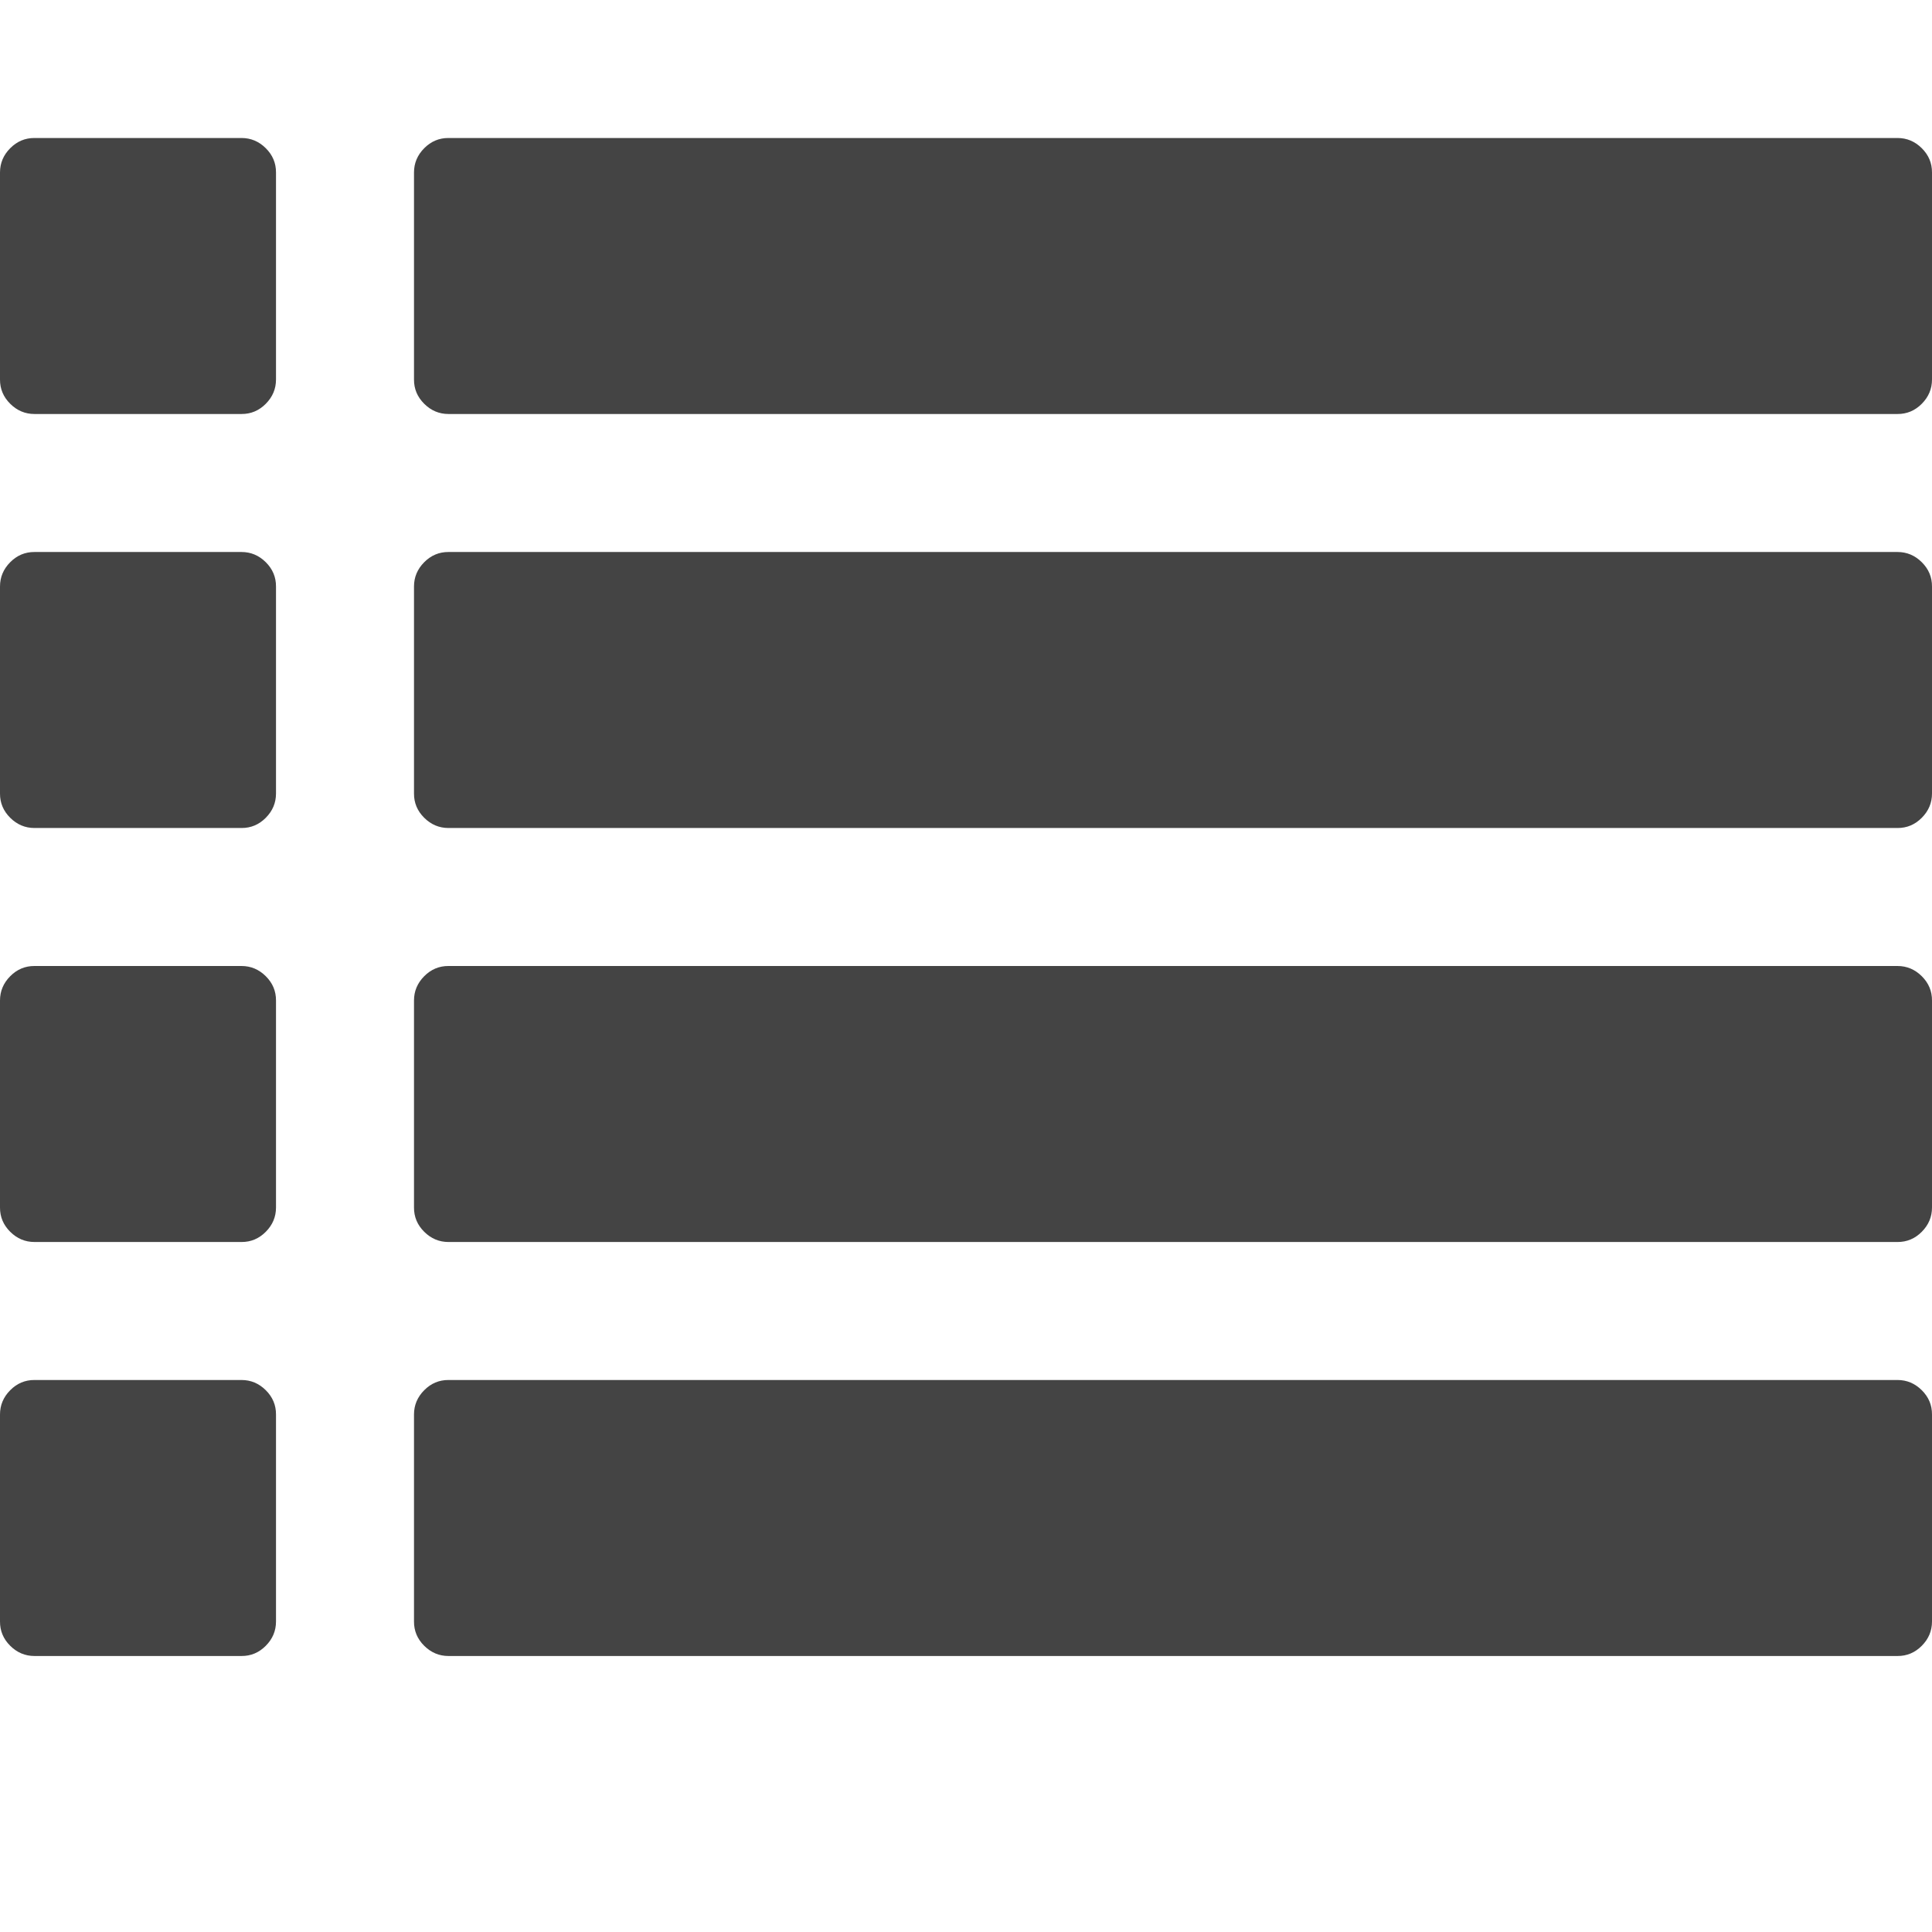
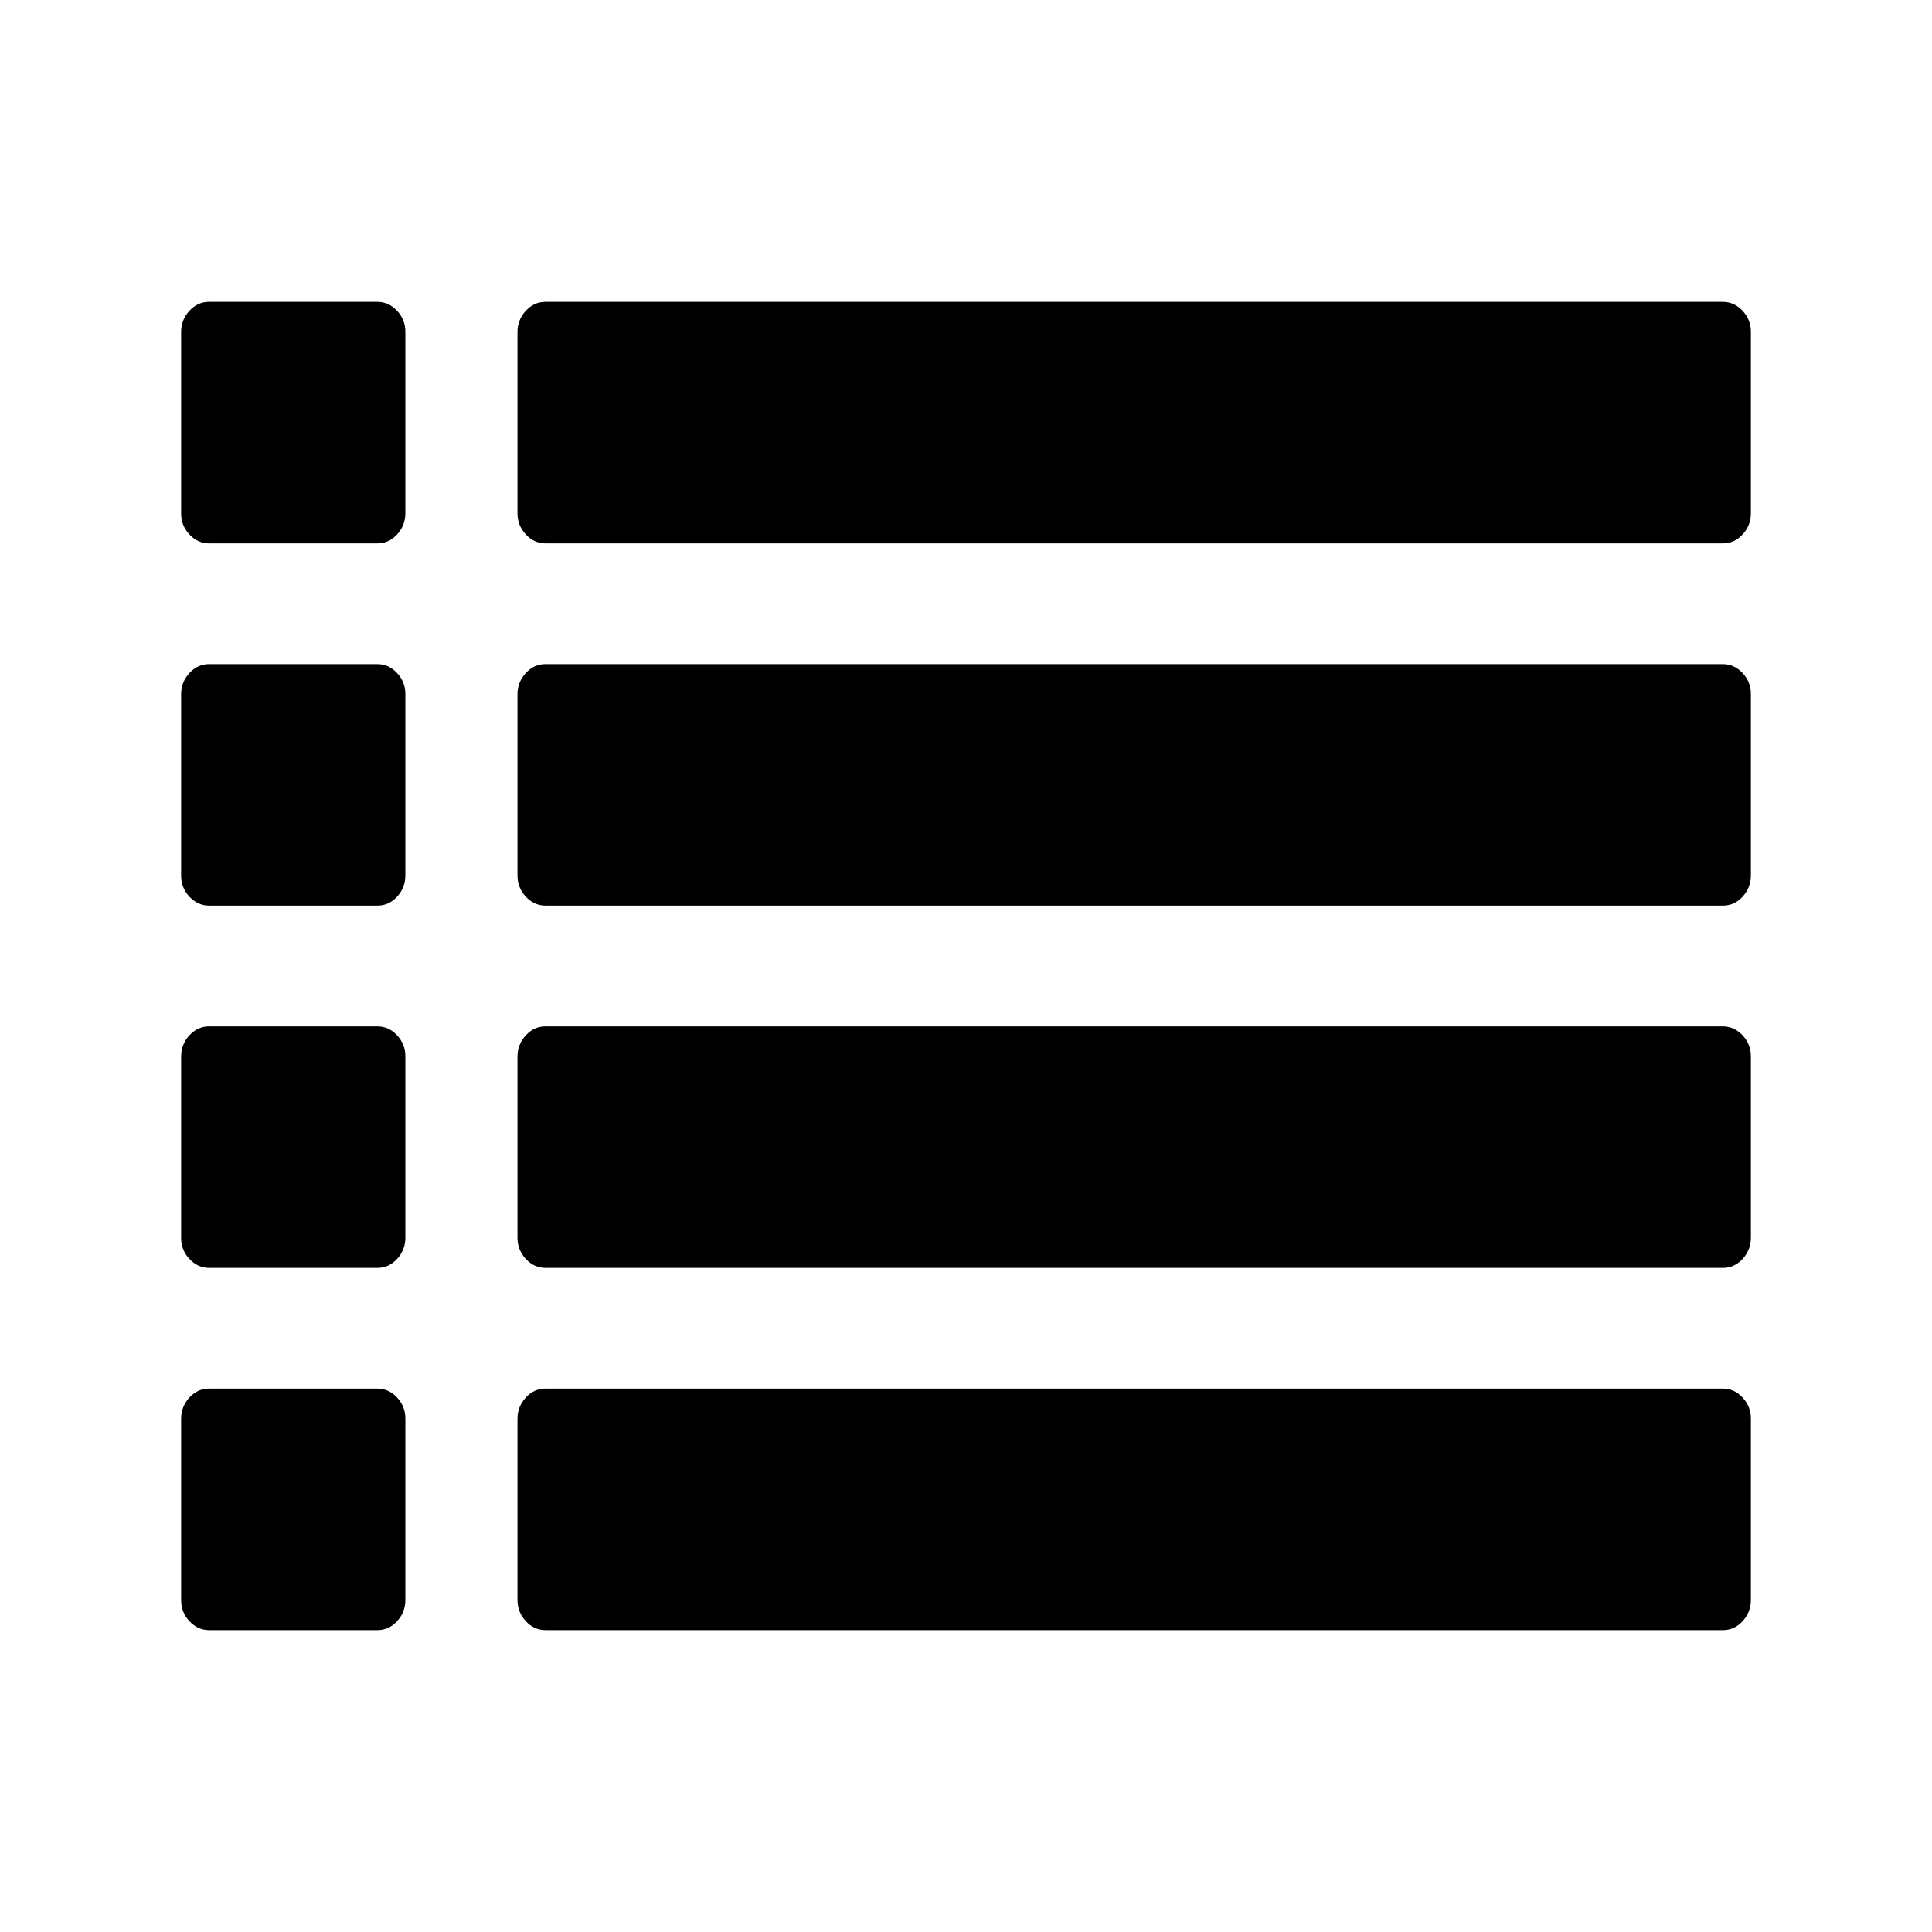
- <svg xmlns="http://www.w3.org/2000/svg" version="1.1" width="28" height="28" viewBox="0 0 28 28">
-   <path fill="#444444" d="M4 20.5v3q0 0.203-0.148 0.352t-0.352 0.148h-3q-0.203 0-0.352-0.148t-0.148-0.352v-3q0-0.203 0.148-0.352t0.352-0.148h3q0.203 0 0.352 0.148t0.148 0.352zM4 14.5v3q0 0.203-0.148 0.352t-0.352 0.148h-3q-0.203 0-0.352-0.148t-0.148-0.352v-3q0-0.203 0.148-0.352t0.352-0.148h3q0.203 0 0.352 0.148t0.148 0.352zM4 8.5v3q0 0.203-0.148 0.352t-0.352 0.148h-3q-0.203 0-0.352-0.148t-0.148-0.352v-3q0-0.203 0.148-0.352t0.352-0.148h3q0.203 0 0.352 0.148t0.148 0.352zM28 20.5v3q0 0.203-0.148 0.352t-0.352 0.148h-21q-0.203 0-0.352-0.148t-0.148-0.352v-3q0-0.203 0.148-0.352t0.352-0.148h21q0.203 0 0.352 0.148t0.148 0.352zM4 2.5v3q0 0.203-0.148 0.352t-0.352 0.148h-3q-0.203 0-0.352-0.148t-0.148-0.352v-3q0-0.203 0.148-0.352t0.352-0.148h3q0.203 0 0.352 0.148t0.148 0.352zM28 14.5v3q0 0.203-0.148 0.352t-0.352 0.148h-21q-0.203 0-0.352-0.148t-0.148-0.352v-3q0-0.203 0.148-0.352t0.352-0.148h21q0.203 0 0.352 0.148t0.148 0.352zM28 8.5v3q0 0.203-0.148 0.352t-0.352 0.148h-21q-0.203 0-0.352-0.148t-0.148-0.352v-3q0-0.203 0.148-0.352t0.352-0.148h21q0.203 0 0.352 0.148t0.148 0.352zM28 2.5v3q0 0.203-0.148 0.352t-0.352 0.148h-21q-0.203 0-0.352-0.148t-0.148-0.352v-3q0-0.203 0.148-0.352t0.352-0.148h21q0.203 0 0.352 0.148t0.148 0.352z" />
+ <svg xmlns="http://www.w3.org/2000/svg" width="100%" height="100%" viewBox="0 0 32 32" version="1.1" xml:space="preserve" style="fill-rule:evenodd;clip-rule:evenodd;stroke-linejoin:round;stroke-miterlimit:1.414;">
+   <path d="M6.714,23.5l0,3c0,0.135 -0.046,0.253 -0.137,0.352c-0.092,0.099 -0.201,0.149 -0.327,0.148l-2.786,0c-0.125,0 -0.234,-0.049 -0.327,-0.148c-0.092,-0.099 -0.138,-0.216 -0.137,-0.352l0,-3c0,-0.135 0.046,-0.253 0.137,-0.352c0.092,-0.099 0.201,-0.149 0.327,-0.148l2.786,0c0.126,0 0.235,0.049 0.327,0.148c0.092,0.099 0.138,0.216 0.137,0.352ZM6.714,17.5l0,3c0,0.135 -0.046,0.253 -0.137,0.352c-0.092,0.099 -0.201,0.149 -0.327,0.148l-2.786,0c-0.125,0 -0.234,-0.049 -0.327,-0.148c-0.092,-0.099 -0.138,-0.216 -0.137,-0.352l0,-3c0,-0.135 0.046,-0.253 0.137,-0.352c0.092,-0.099 0.201,-0.149 0.327,-0.148l2.786,0c0.126,0 0.235,0.049 0.327,0.148c0.092,0.099 0.138,0.216 0.137,0.352ZM6.714,11.5l0,3c0,0.135 -0.046,0.253 -0.137,0.352c-0.092,0.099 -0.201,0.149 -0.327,0.148l-2.786,0c-0.125,0 -0.234,-0.049 -0.327,-0.148c-0.092,-0.099 -0.138,-0.216 -0.137,-0.352l0,-3c0,-0.135 0.046,-0.253 0.137,-0.352c0.092,-0.099 0.201,-0.149 0.327,-0.148l2.786,0c0.126,0 0.235,0.049 0.327,0.148c0.092,0.099 0.138,0.216 0.137,0.352ZM29,23.5l0,3c0,0.135 -0.046,0.253 -0.137,0.352c-0.092,0.099 -0.201,0.149 -0.327,0.148l-19.5,0c-0.126,0 -0.235,-0.049 -0.327,-0.148c-0.092,-0.099 -0.138,-0.216 -0.138,-0.352l0,-3c0,-0.135 0.046,-0.253 0.138,-0.352c0.091,-0.099 0.2,-0.149 0.327,-0.148l19.5,0c0.125,0 0.234,0.049 0.327,0.148c0.092,0.099 0.138,0.216 0.137,0.352ZM6.714,5.5l0,3c0,0.135 -0.046,0.253 -0.137,0.352c-0.092,0.099 -0.201,0.149 -0.327,0.148l-2.786,0c-0.125,0 -0.234,-0.049 -0.327,-0.148c-0.092,-0.099 -0.138,-0.216 -0.137,-0.352l0,-3c0,-0.135 0.046,-0.253 0.137,-0.352c0.092,-0.099 0.201,-0.149 0.327,-0.148l2.786,0c0.126,0 0.235,0.049 0.327,0.148c0.092,0.099 0.138,0.216 0.137,0.352ZM29,17.5l0,3c0,0.135 -0.046,0.253 -0.137,0.352c-0.092,0.099 -0.201,0.149 -0.327,0.148l-19.5,0c-0.126,0 -0.235,-0.049 -0.327,-0.148c-0.092,-0.099 -0.138,-0.216 -0.138,-0.352l0,-3c0,-0.135 0.046,-0.253 0.138,-0.352c0.091,-0.099 0.2,-0.149 0.327,-0.148l19.5,0c0.125,0 0.234,0.049 0.327,0.148c0.092,0.099 0.138,0.216 0.137,0.352ZM29,11.5l0,3c0,0.135 -0.046,0.253 -0.137,0.352c-0.092,0.099 -0.201,0.149 -0.327,0.148l-19.5,0c-0.126,0 -0.235,-0.049 -0.327,-0.148c-0.092,-0.099 -0.138,-0.216 -0.138,-0.352l0,-3c0,-0.135 0.046,-0.253 0.138,-0.352c0.091,-0.099 0.2,-0.149 0.327,-0.148l19.5,0c0.125,0 0.234,0.049 0.327,0.148c0.092,0.099 0.138,0.216 0.137,0.352ZM29,5.5l0,3c0,0.135 -0.046,0.253 -0.137,0.352c-0.092,0.099 -0.201,0.149 -0.327,0.148l-19.5,0c-0.126,0 -0.235,-0.049 -0.327,-0.148c-0.092,-0.099 -0.138,-0.216 -0.138,-0.352l0,-3c0,-0.135 0.046,-0.253 0.138,-0.352c0.091,-0.099 0.2,-0.149 0.327,-0.148l19.5,0c0.125,0 0.234,0.049 0.327,0.148c0.092,0.099 0.138,0.216 0.137,0.352Z" style="fill-rule:nonzero;stroke-opacity:0" />
</svg>
